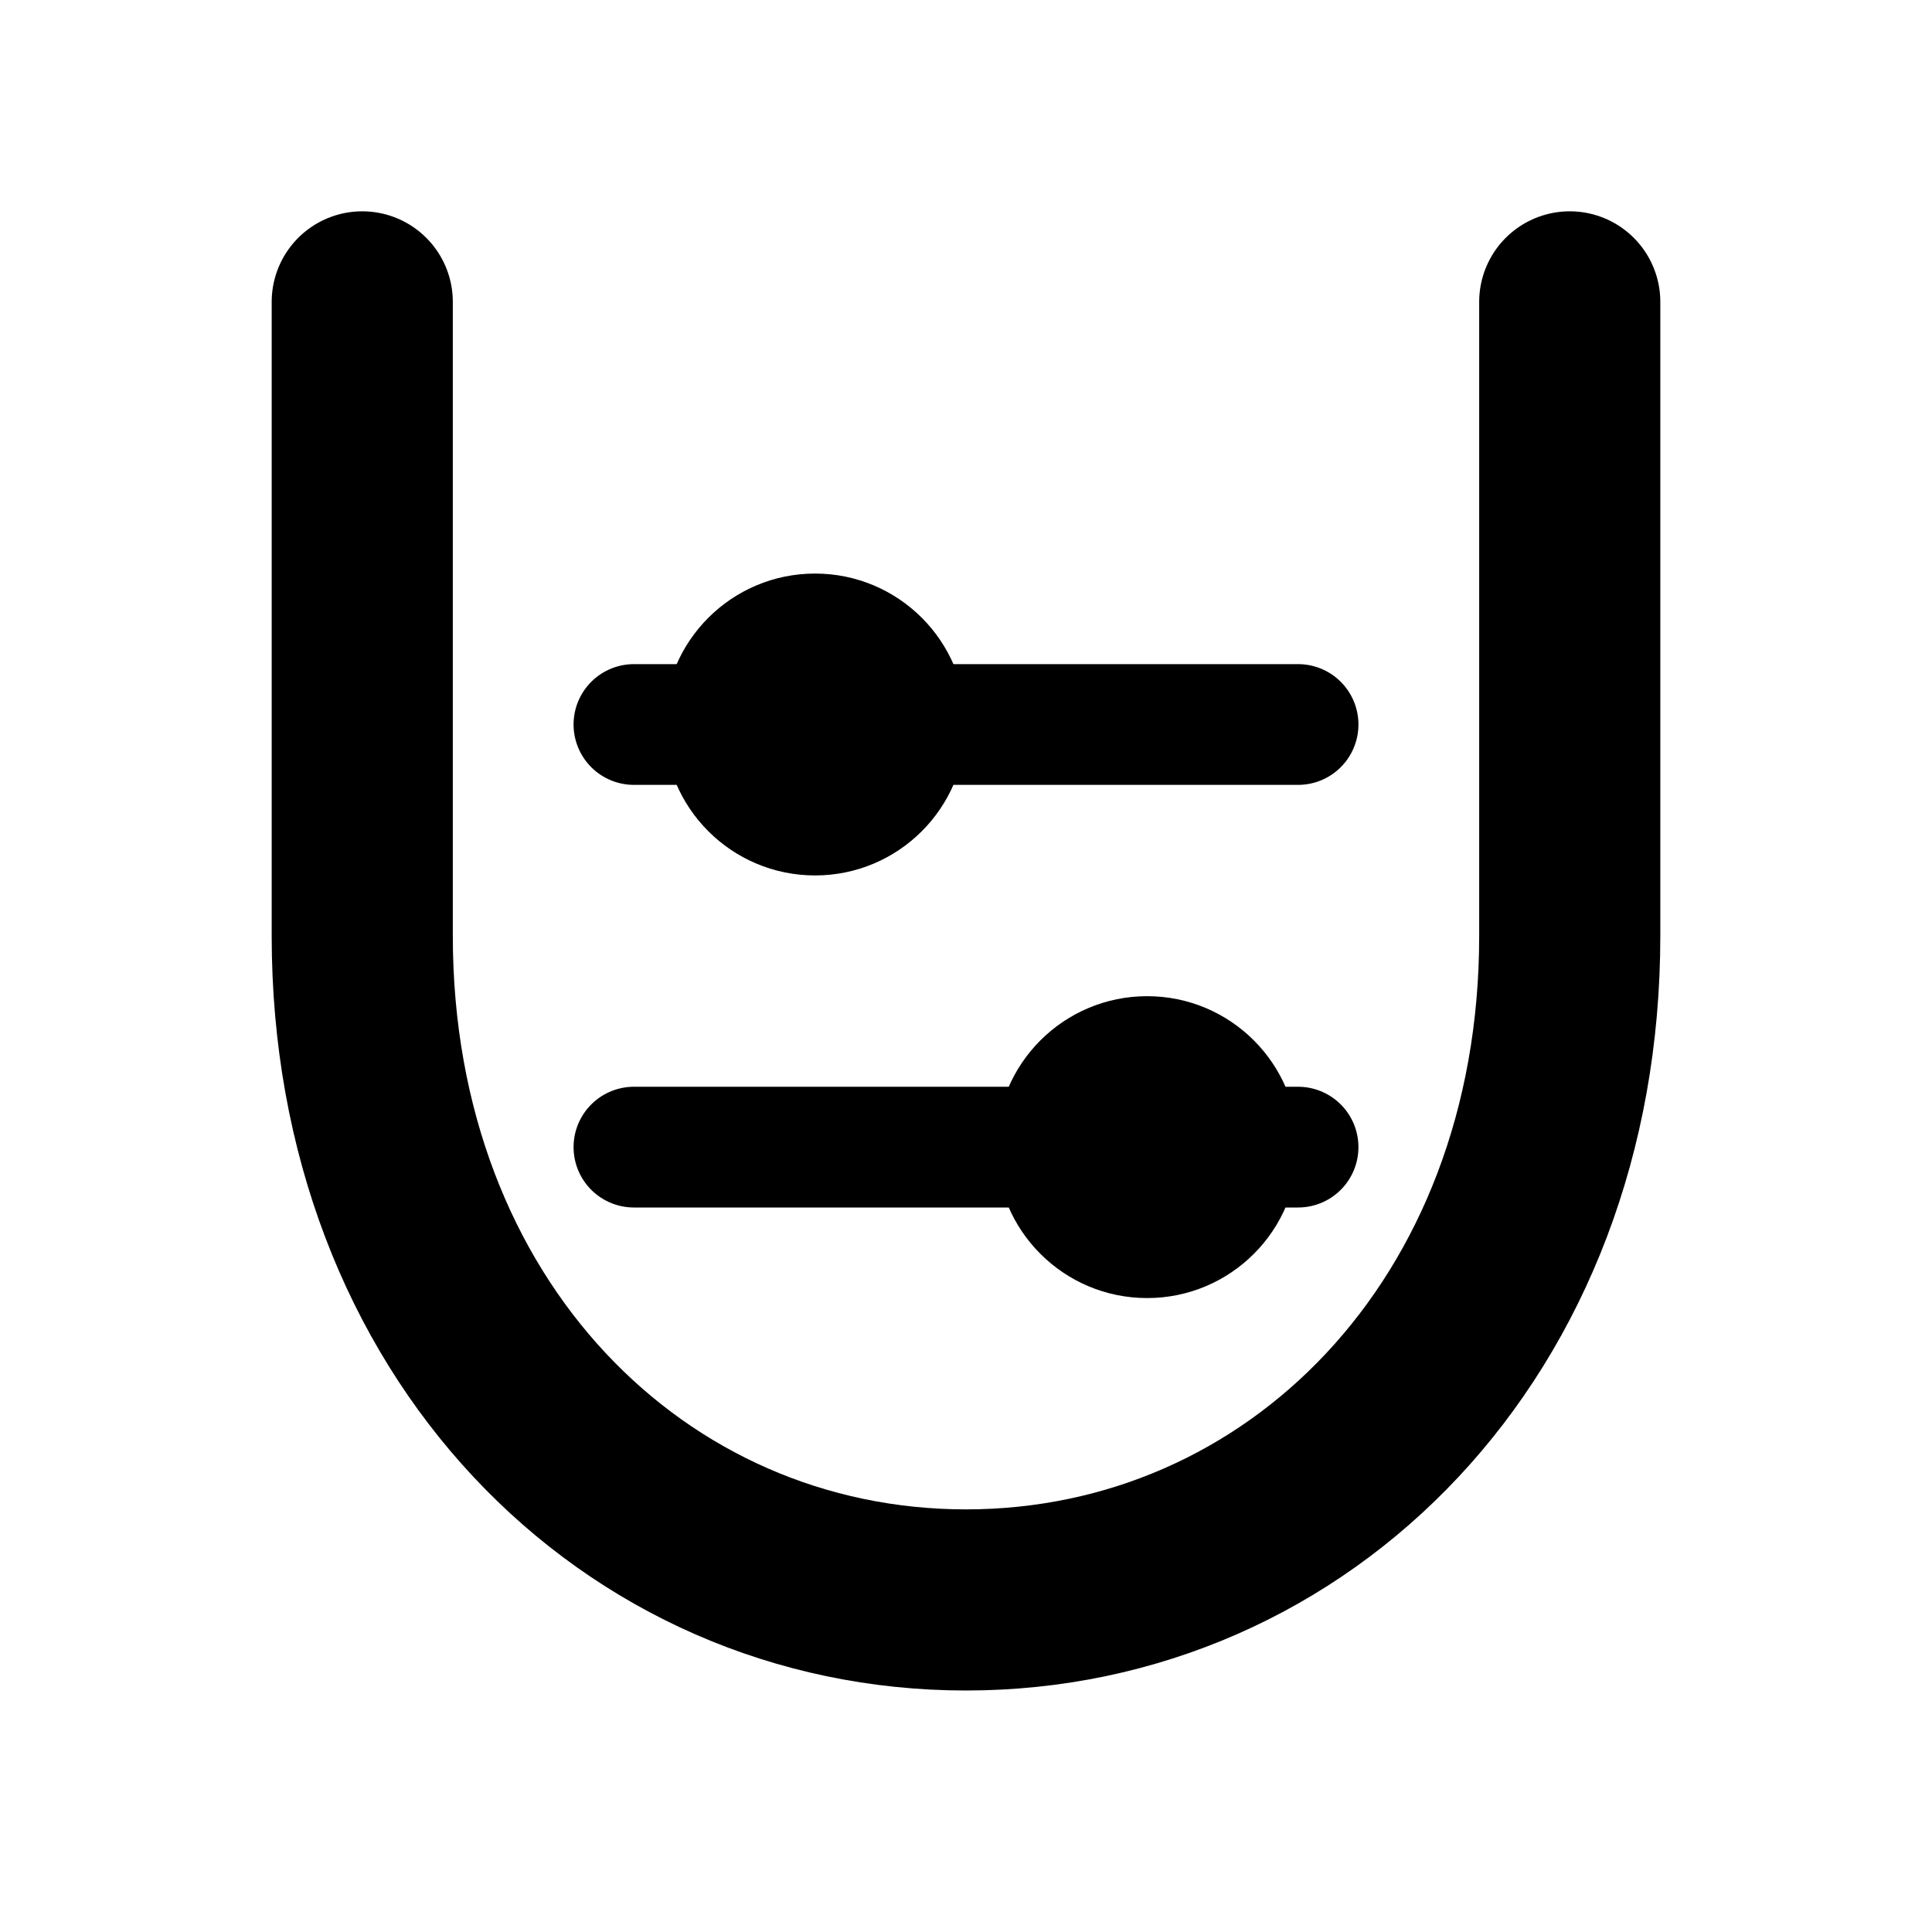
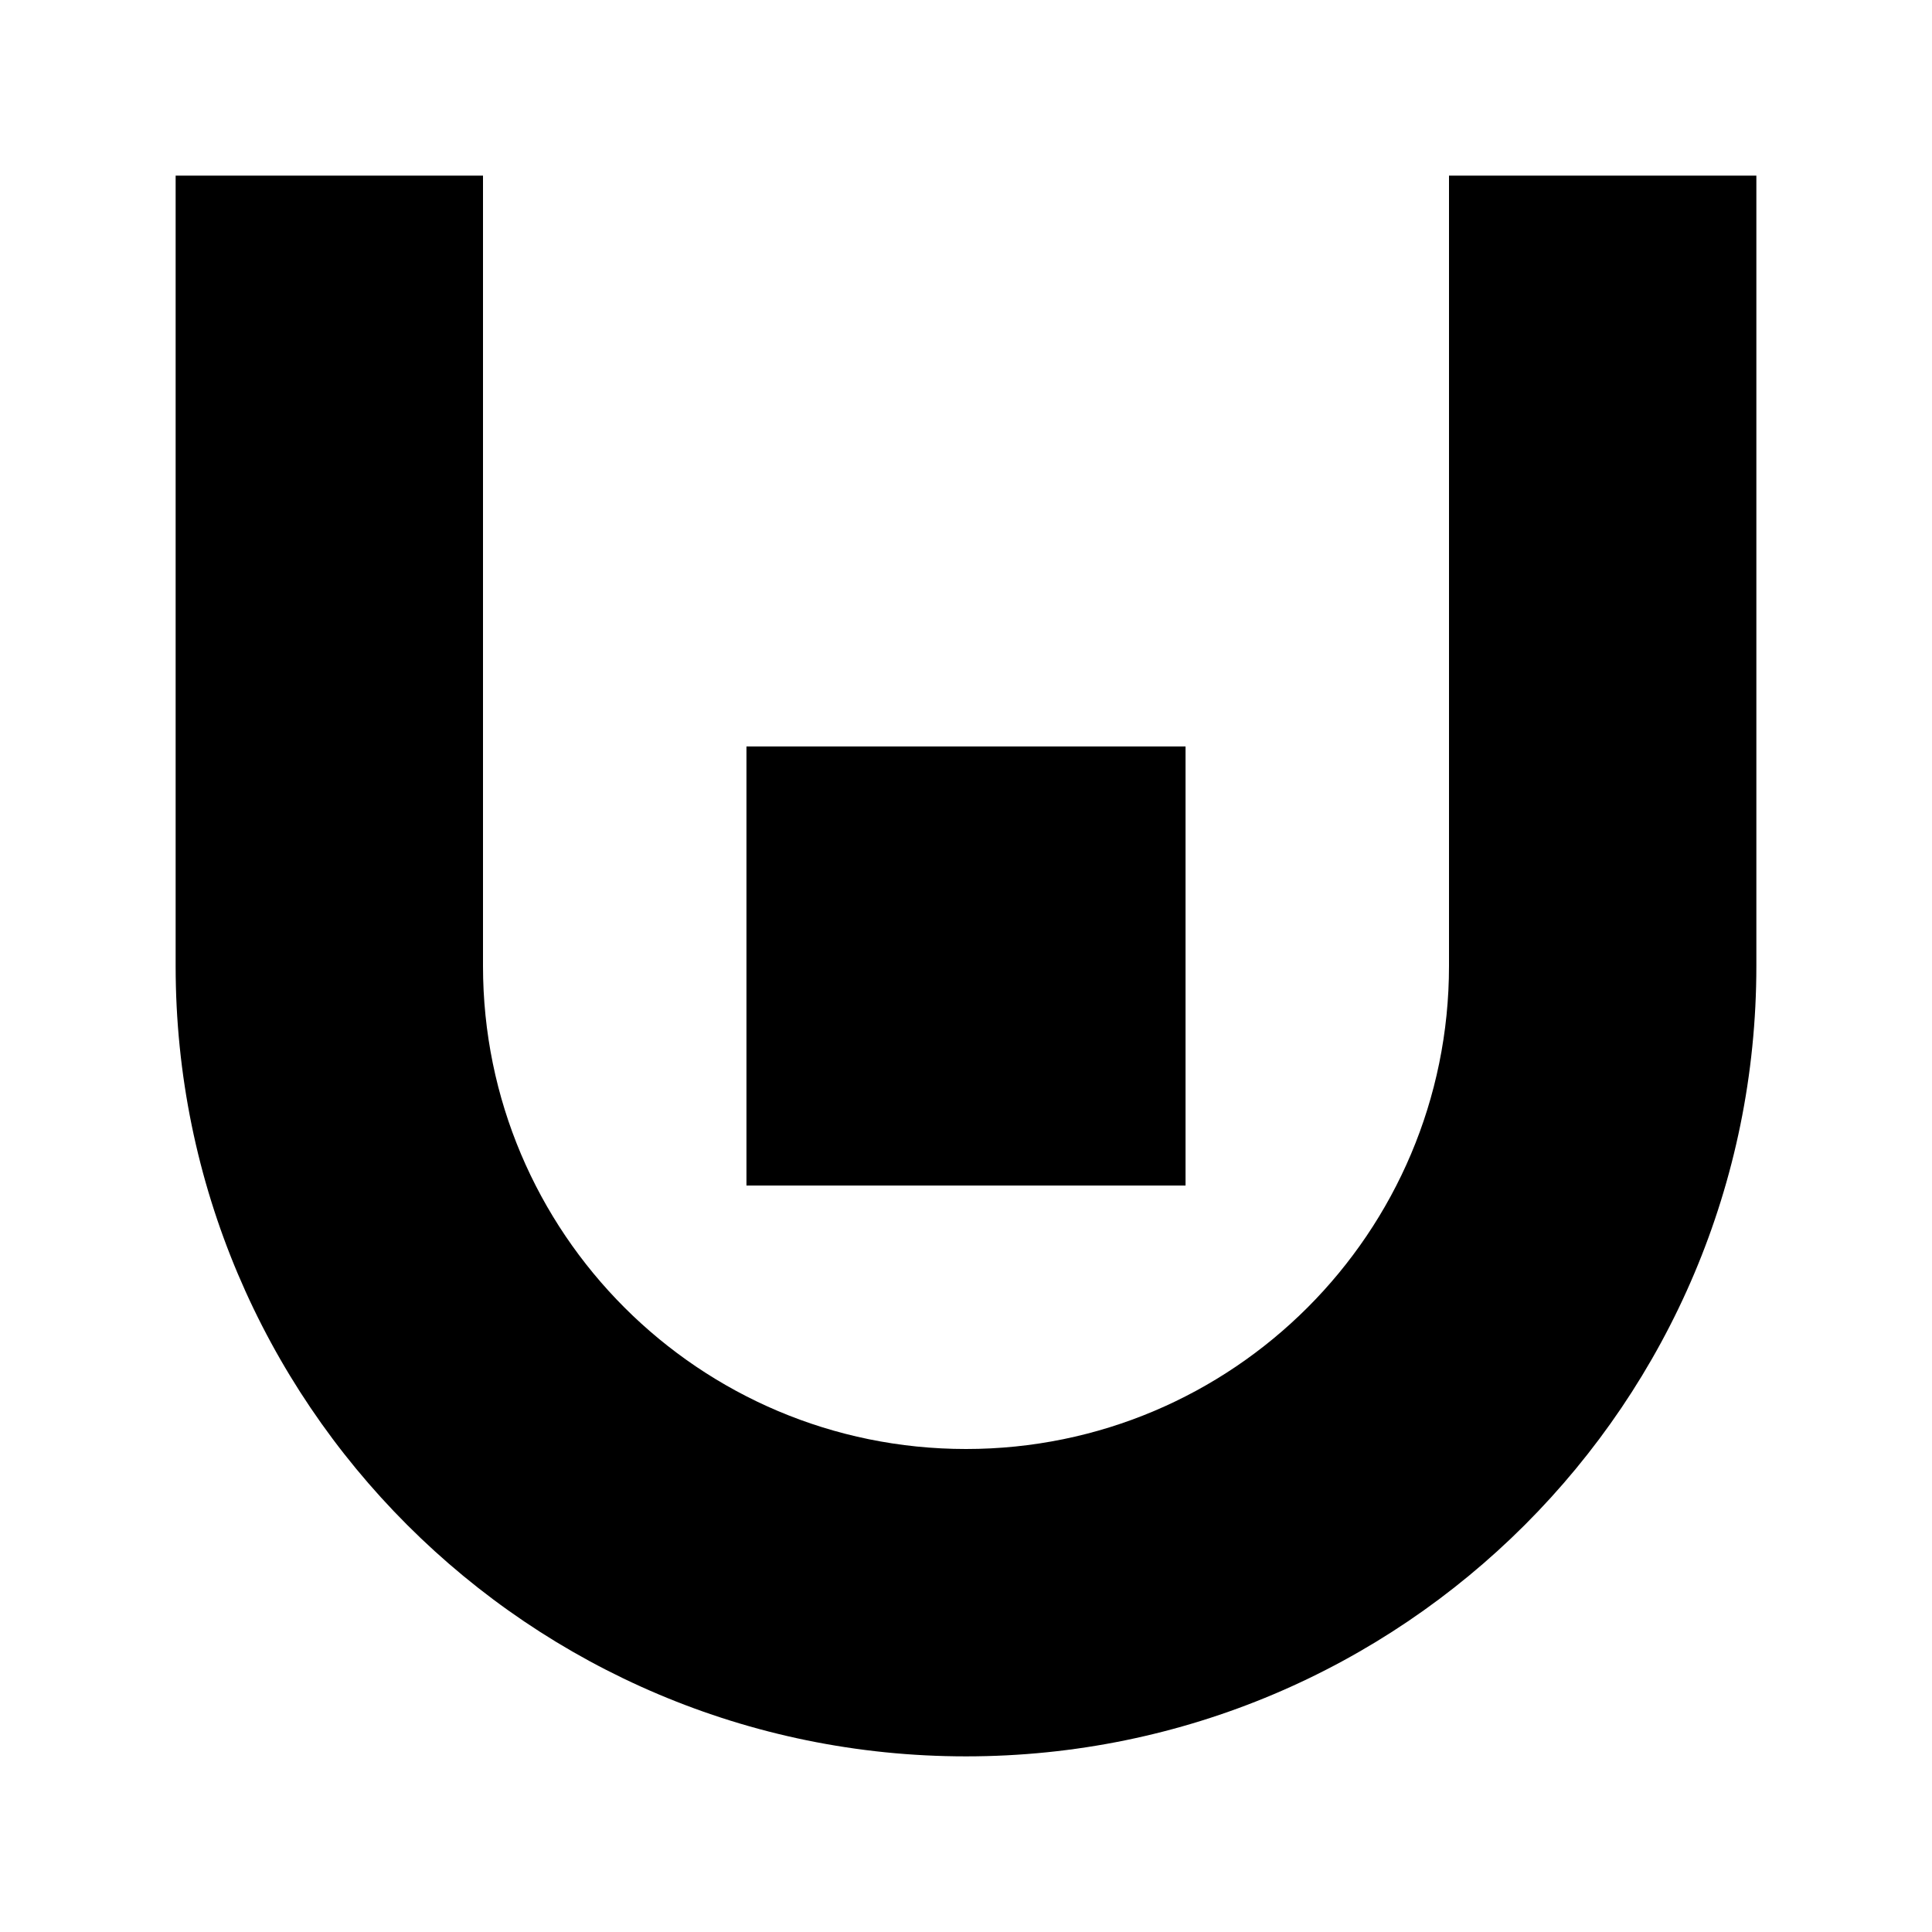
- <svg xmlns="http://www.w3.org/2000/svg" width="64" height="64" viewBox="0 0 64 64">
-   <path d="M12 10v21c0 13 9 22 20 22s20-9 20-22V10" fill="none" stroke="#000" stroke-linecap="round" stroke-width="6" />
-   <path d="M21 24h22M21 38h22" fill="none" stroke="#000" stroke-linecap="round" stroke-width="4" />
-   <circle cx="27" cy="24" r="5" fill="#000" />
-   <circle cx="38" cy="38" r="5" fill="#000" />
+ <svg xmlns="http://www.w3.org/2000/svg" width="44" height="44" viewBox="0 0 44 44">
+   <path d="M4 4 H11 V22 A11 11 0 0 0 33 22 V4 H40 V22 A18 18 0 0 1 4 22 Z" fill="#000" />
+   <rect x="17" y="17" width="10" height="10" fill="#000" />
</svg>
